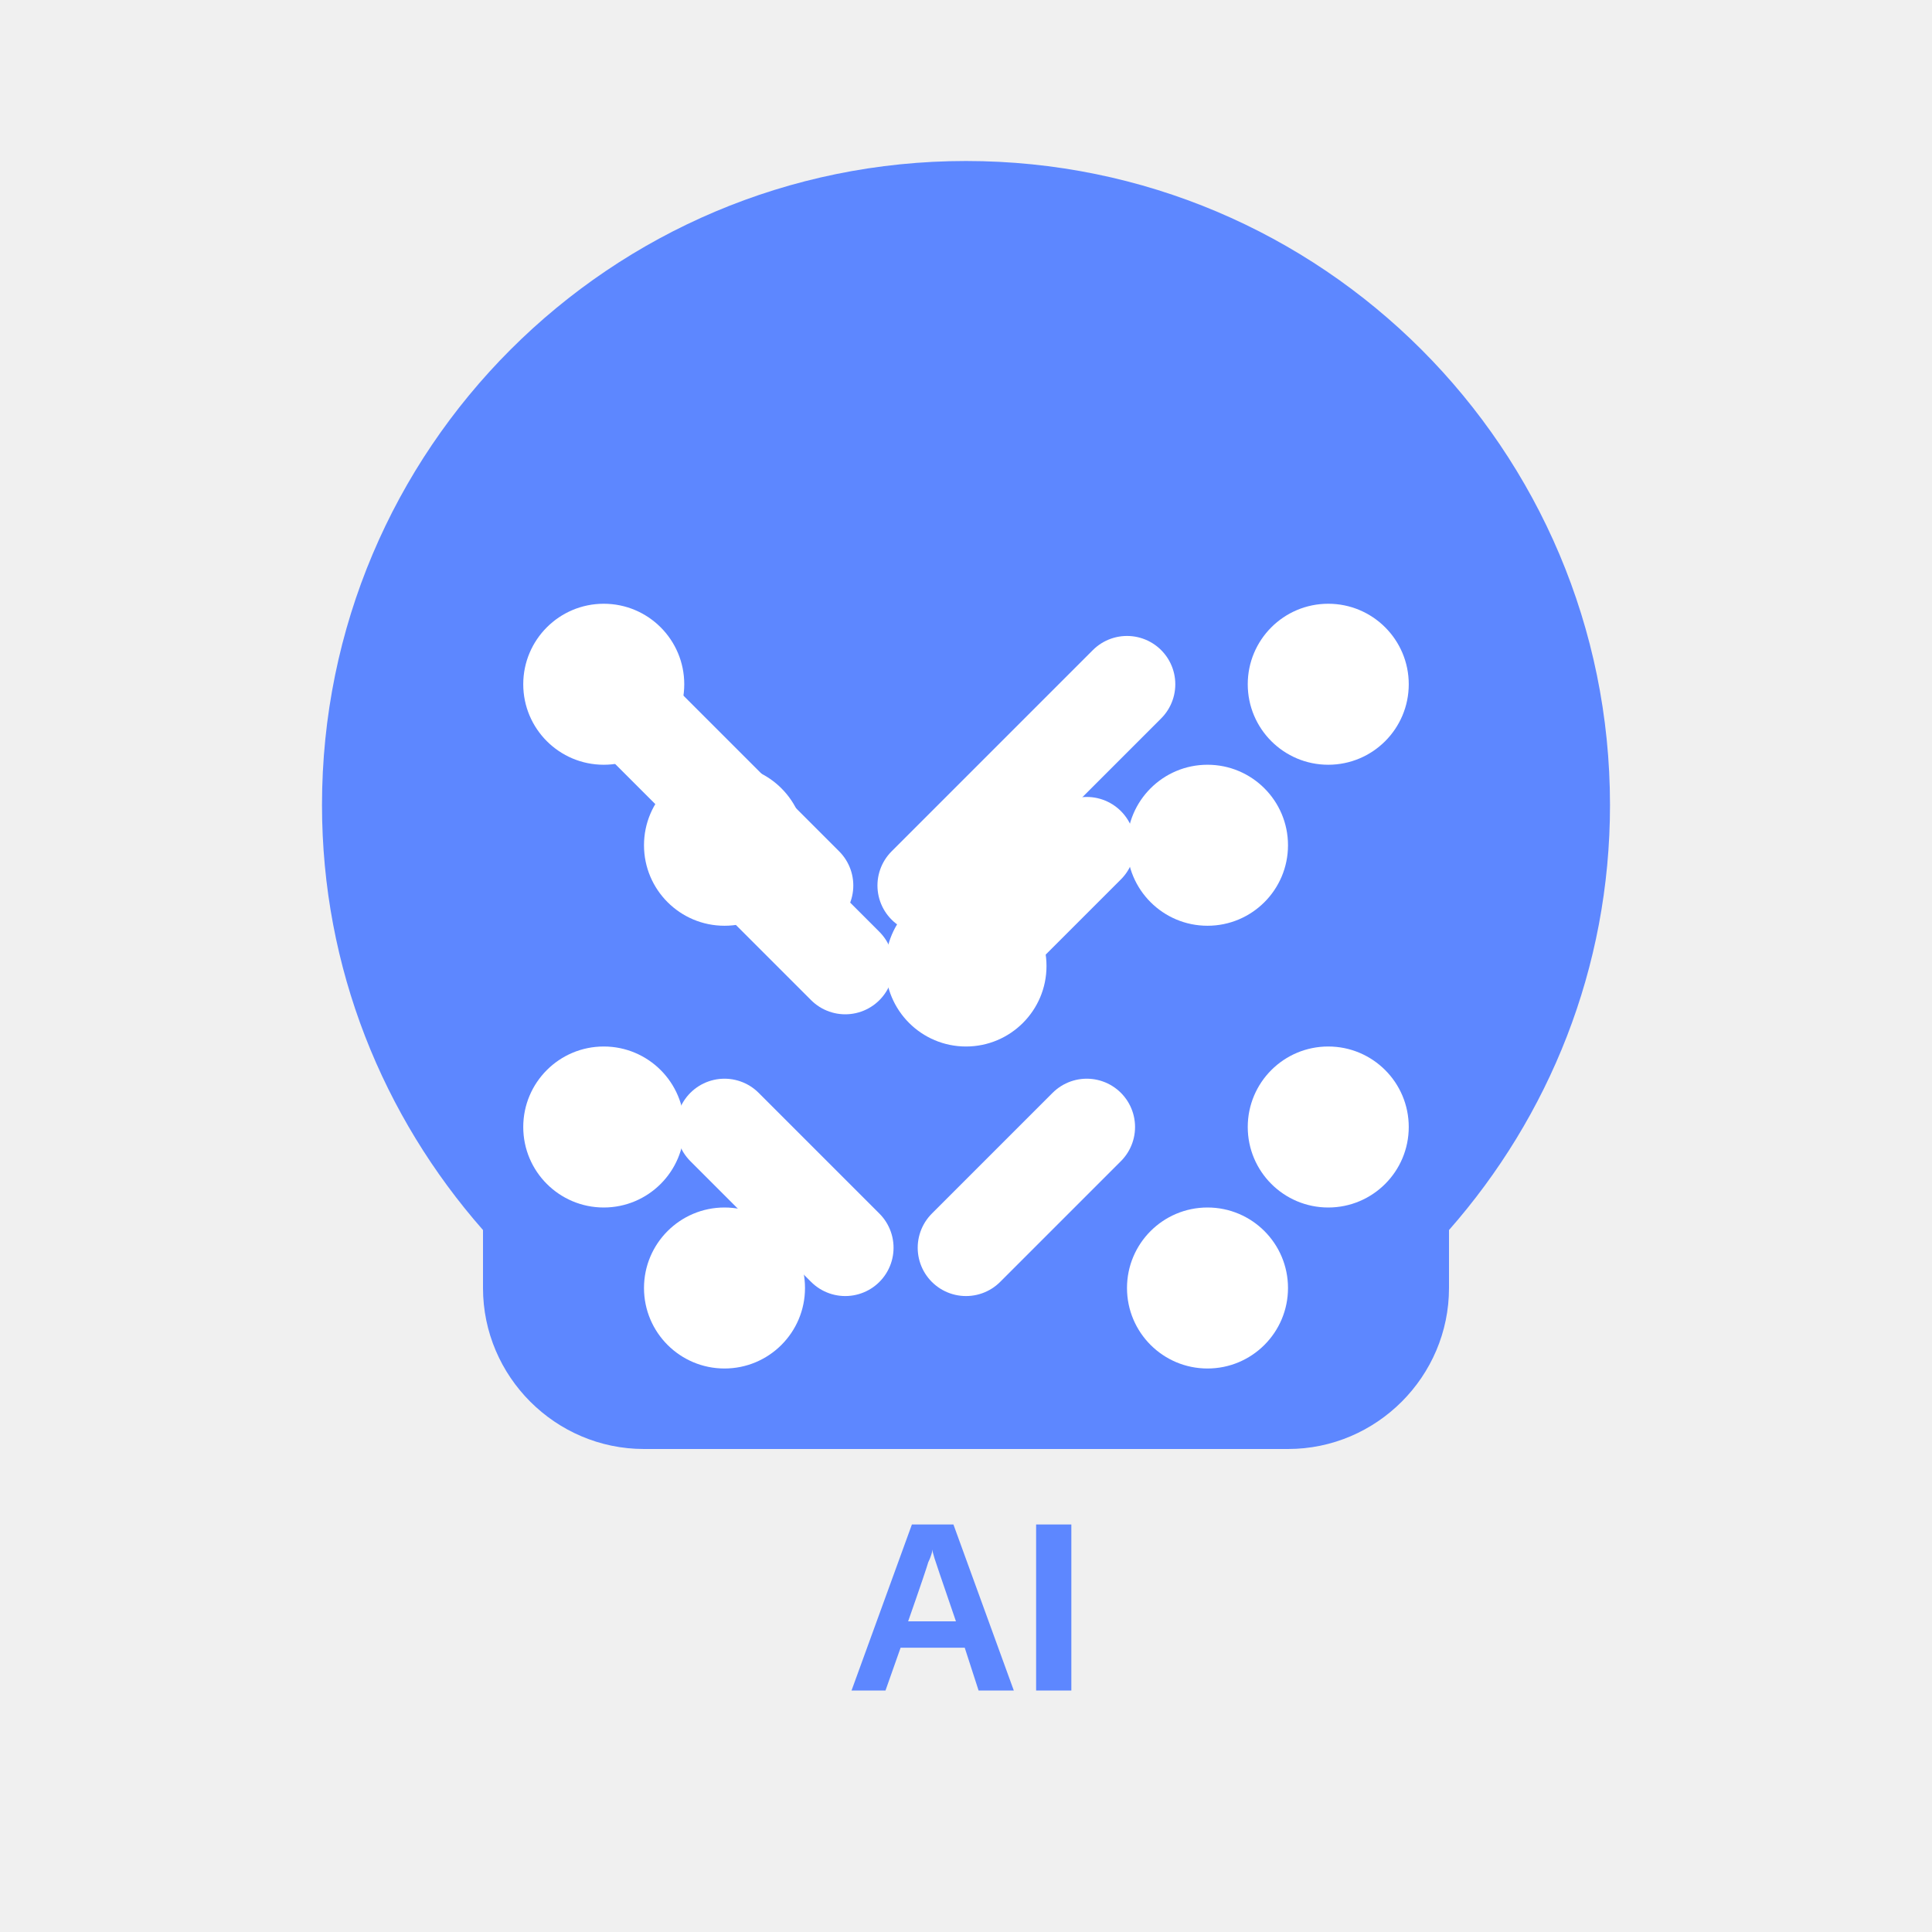
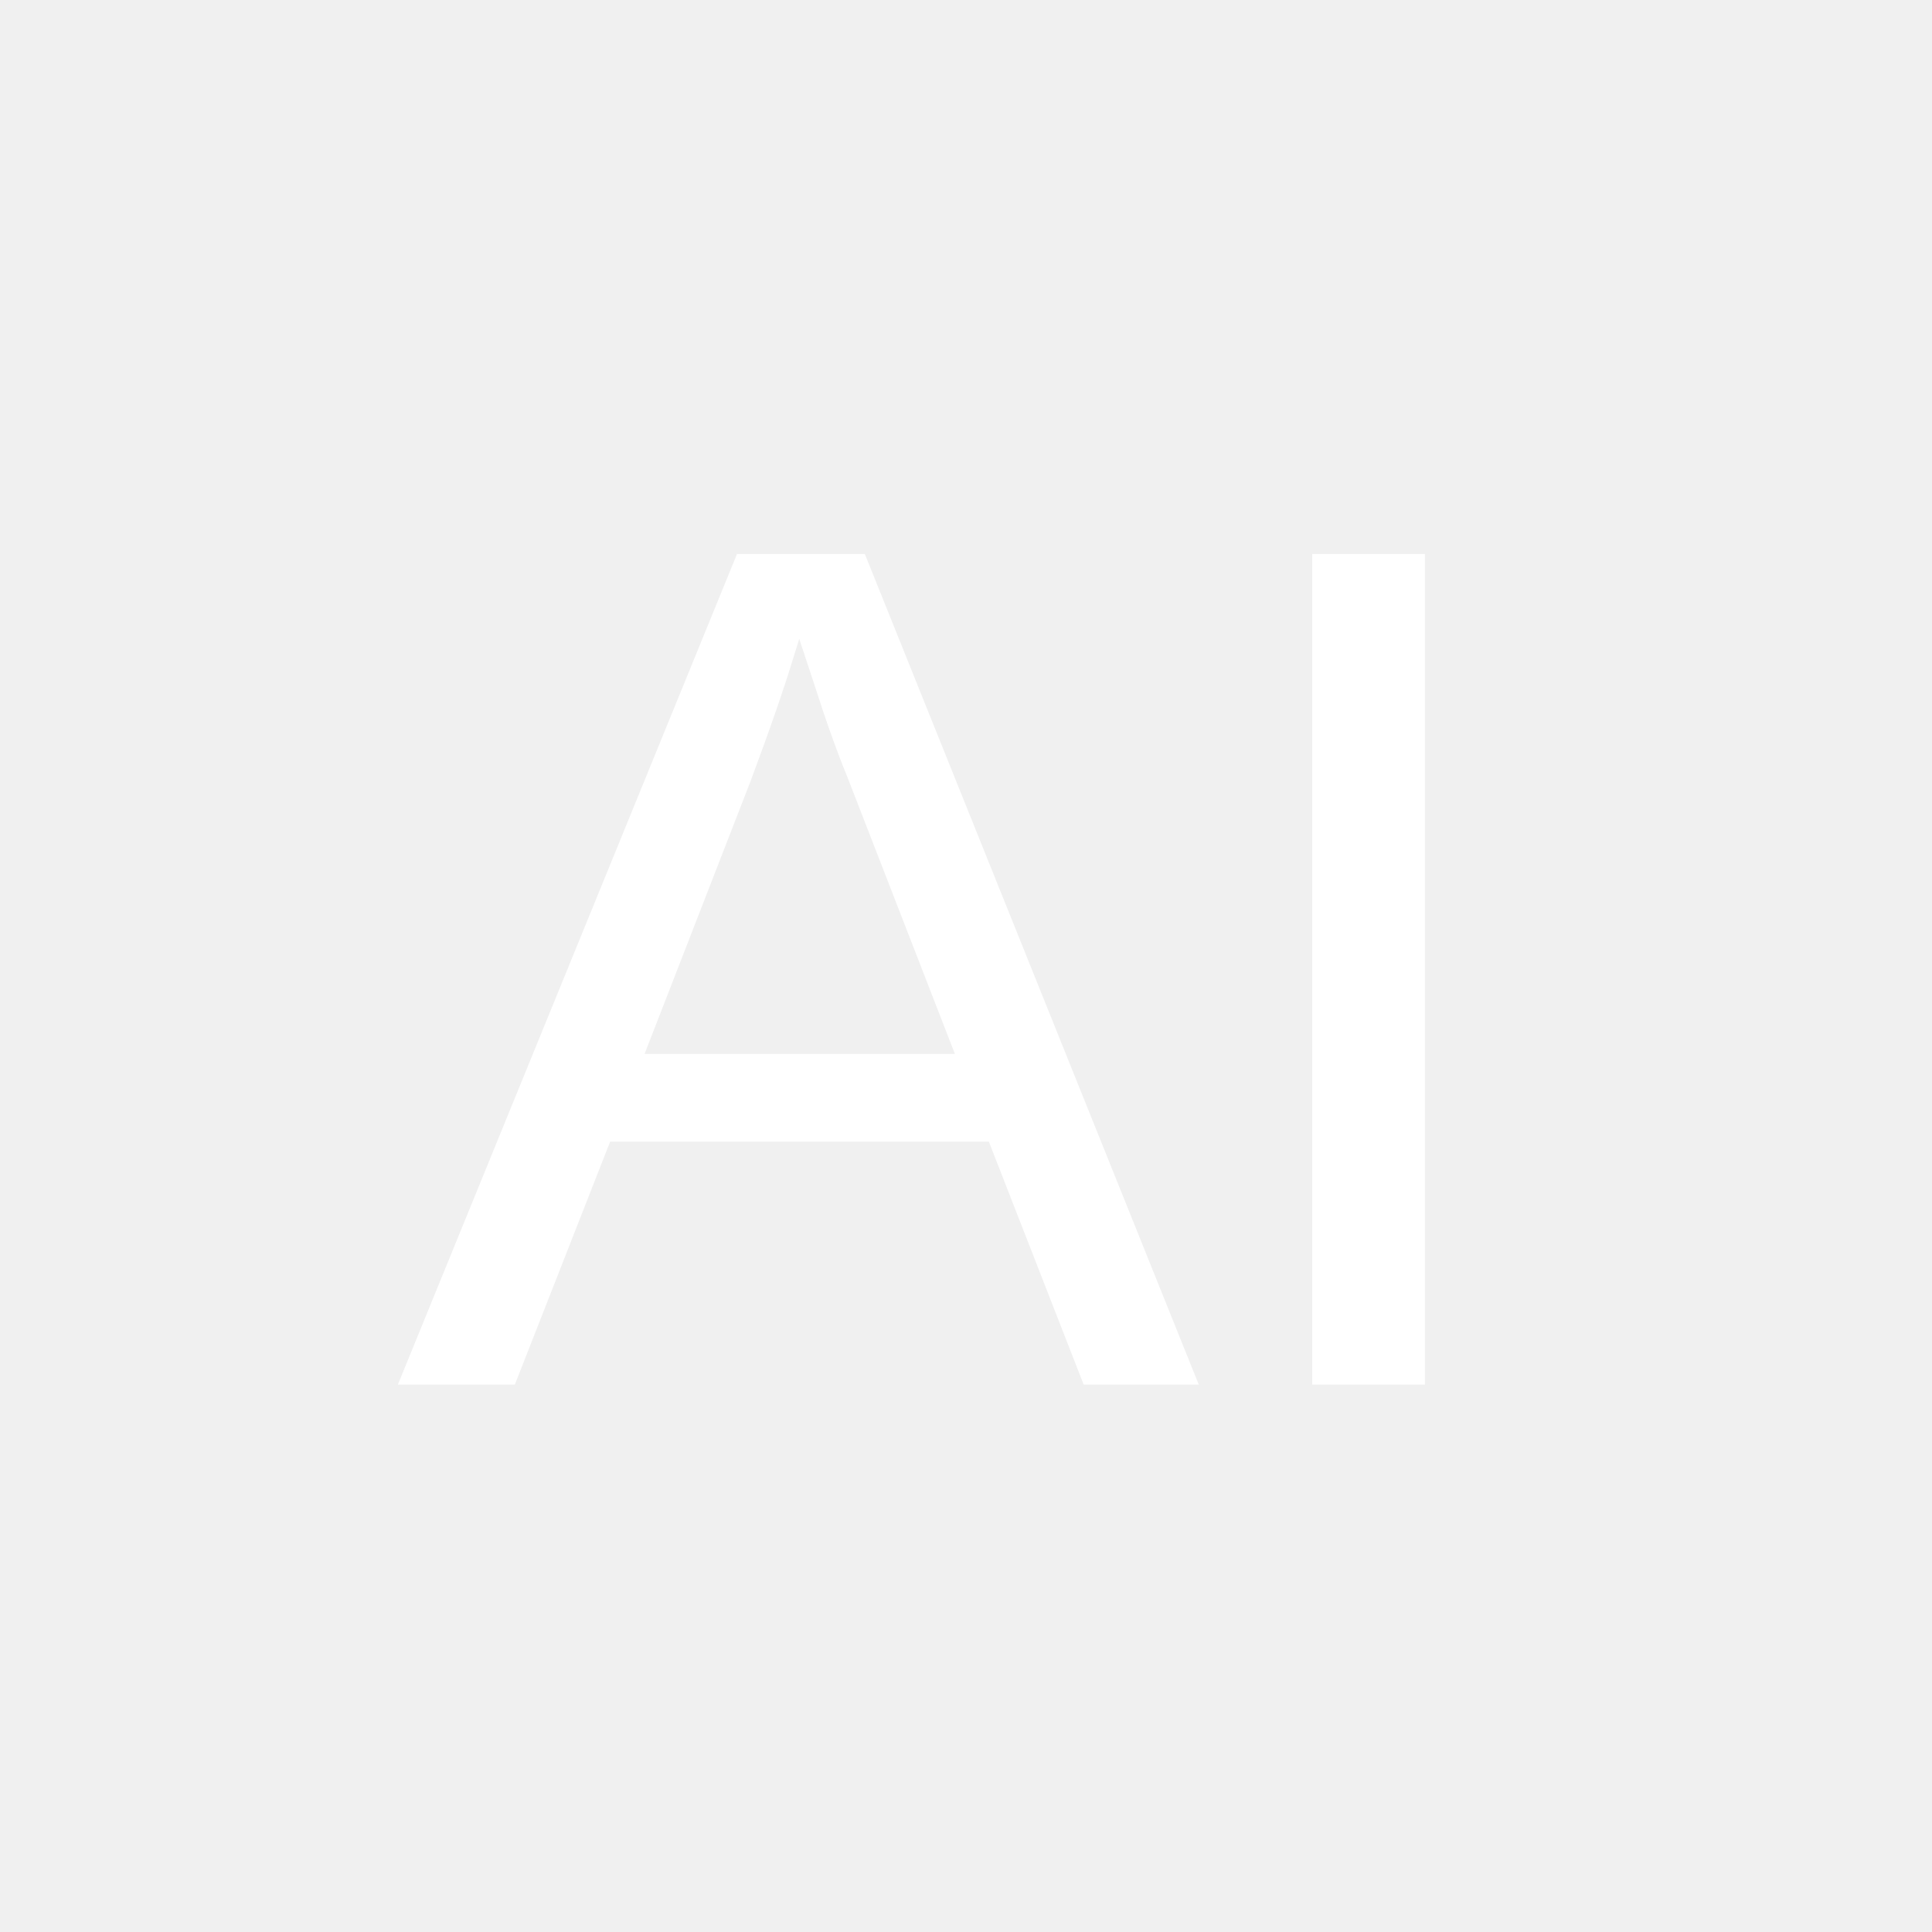
- <svg xmlns="http://www.w3.org/2000/svg" viewBox="0 0 24 24" width="24" height="24">
-   <path d="M12 2C7.58 2 4 5.58 4 10c0 2.03 0.76 3.87 2 5.28V16c0 1.1 0.9 2 2 2h8c1.1 0 2-0.9 2-2v-0.72c1.24-1.41 2-3.25 2-5.28 0-4.42-3.58-8-8-8z" fill="#5D87FF" />
-   <path d="M9 10.5l1.5 1.5m3-1.5l-1.5 1.5m-3 2l1.5 1.5m3-1.5l-1.5 1.5" stroke="#FFFFFF" stroke-width="1.2" stroke-linecap="round" />
-   <path d="M7.5 8.5l2.5 2.5m4-2.5l-2.5 2.5" stroke="#FFFFFF" stroke-width="1.2" stroke-linecap="round" />
-   <circle cx="7.5" cy="8.5" r="1" fill="#FFFFFF" />
-   <circle cx="16.5" cy="8.5" r="1" fill="#FFFFFF" />
-   <circle cx="9" cy="10.5" r="1" fill="#FFFFFF" />
-   <circle cx="12" cy="12" r="1" fill="#FFFFFF" />
-   <circle cx="15" cy="10.5" r="1" fill="#FFFFFF" />
-   <circle cx="7.5" cy="14" r="1" fill="#FFFFFF" />
-   <circle cx="16.5" cy="14" r="1" fill="#FFFFFF" />
-   <circle cx="9" cy="16" r="1" fill="#FFFFFF" />
-   <circle cx="15" cy="16" r="1" fill="#FFFFFF" />
-   <text x="12" y="21" font-family="Arial, sans-serif" font-size="3" font-weight="bold" text-anchor="middle" fill="#5D87FF">AI</text>
+ <svg xmlns="http://www.w3.org/2000/svg" width="64" height="64" viewBox="0 0 64 64" fill="none">
+   <text x="50%" y="50%" text-anchor="middle" dominant-baseline="central" font-family="Arial, Helvetica, sans-serif" font-size="40" fill="#fff">AI</text>
</svg>
